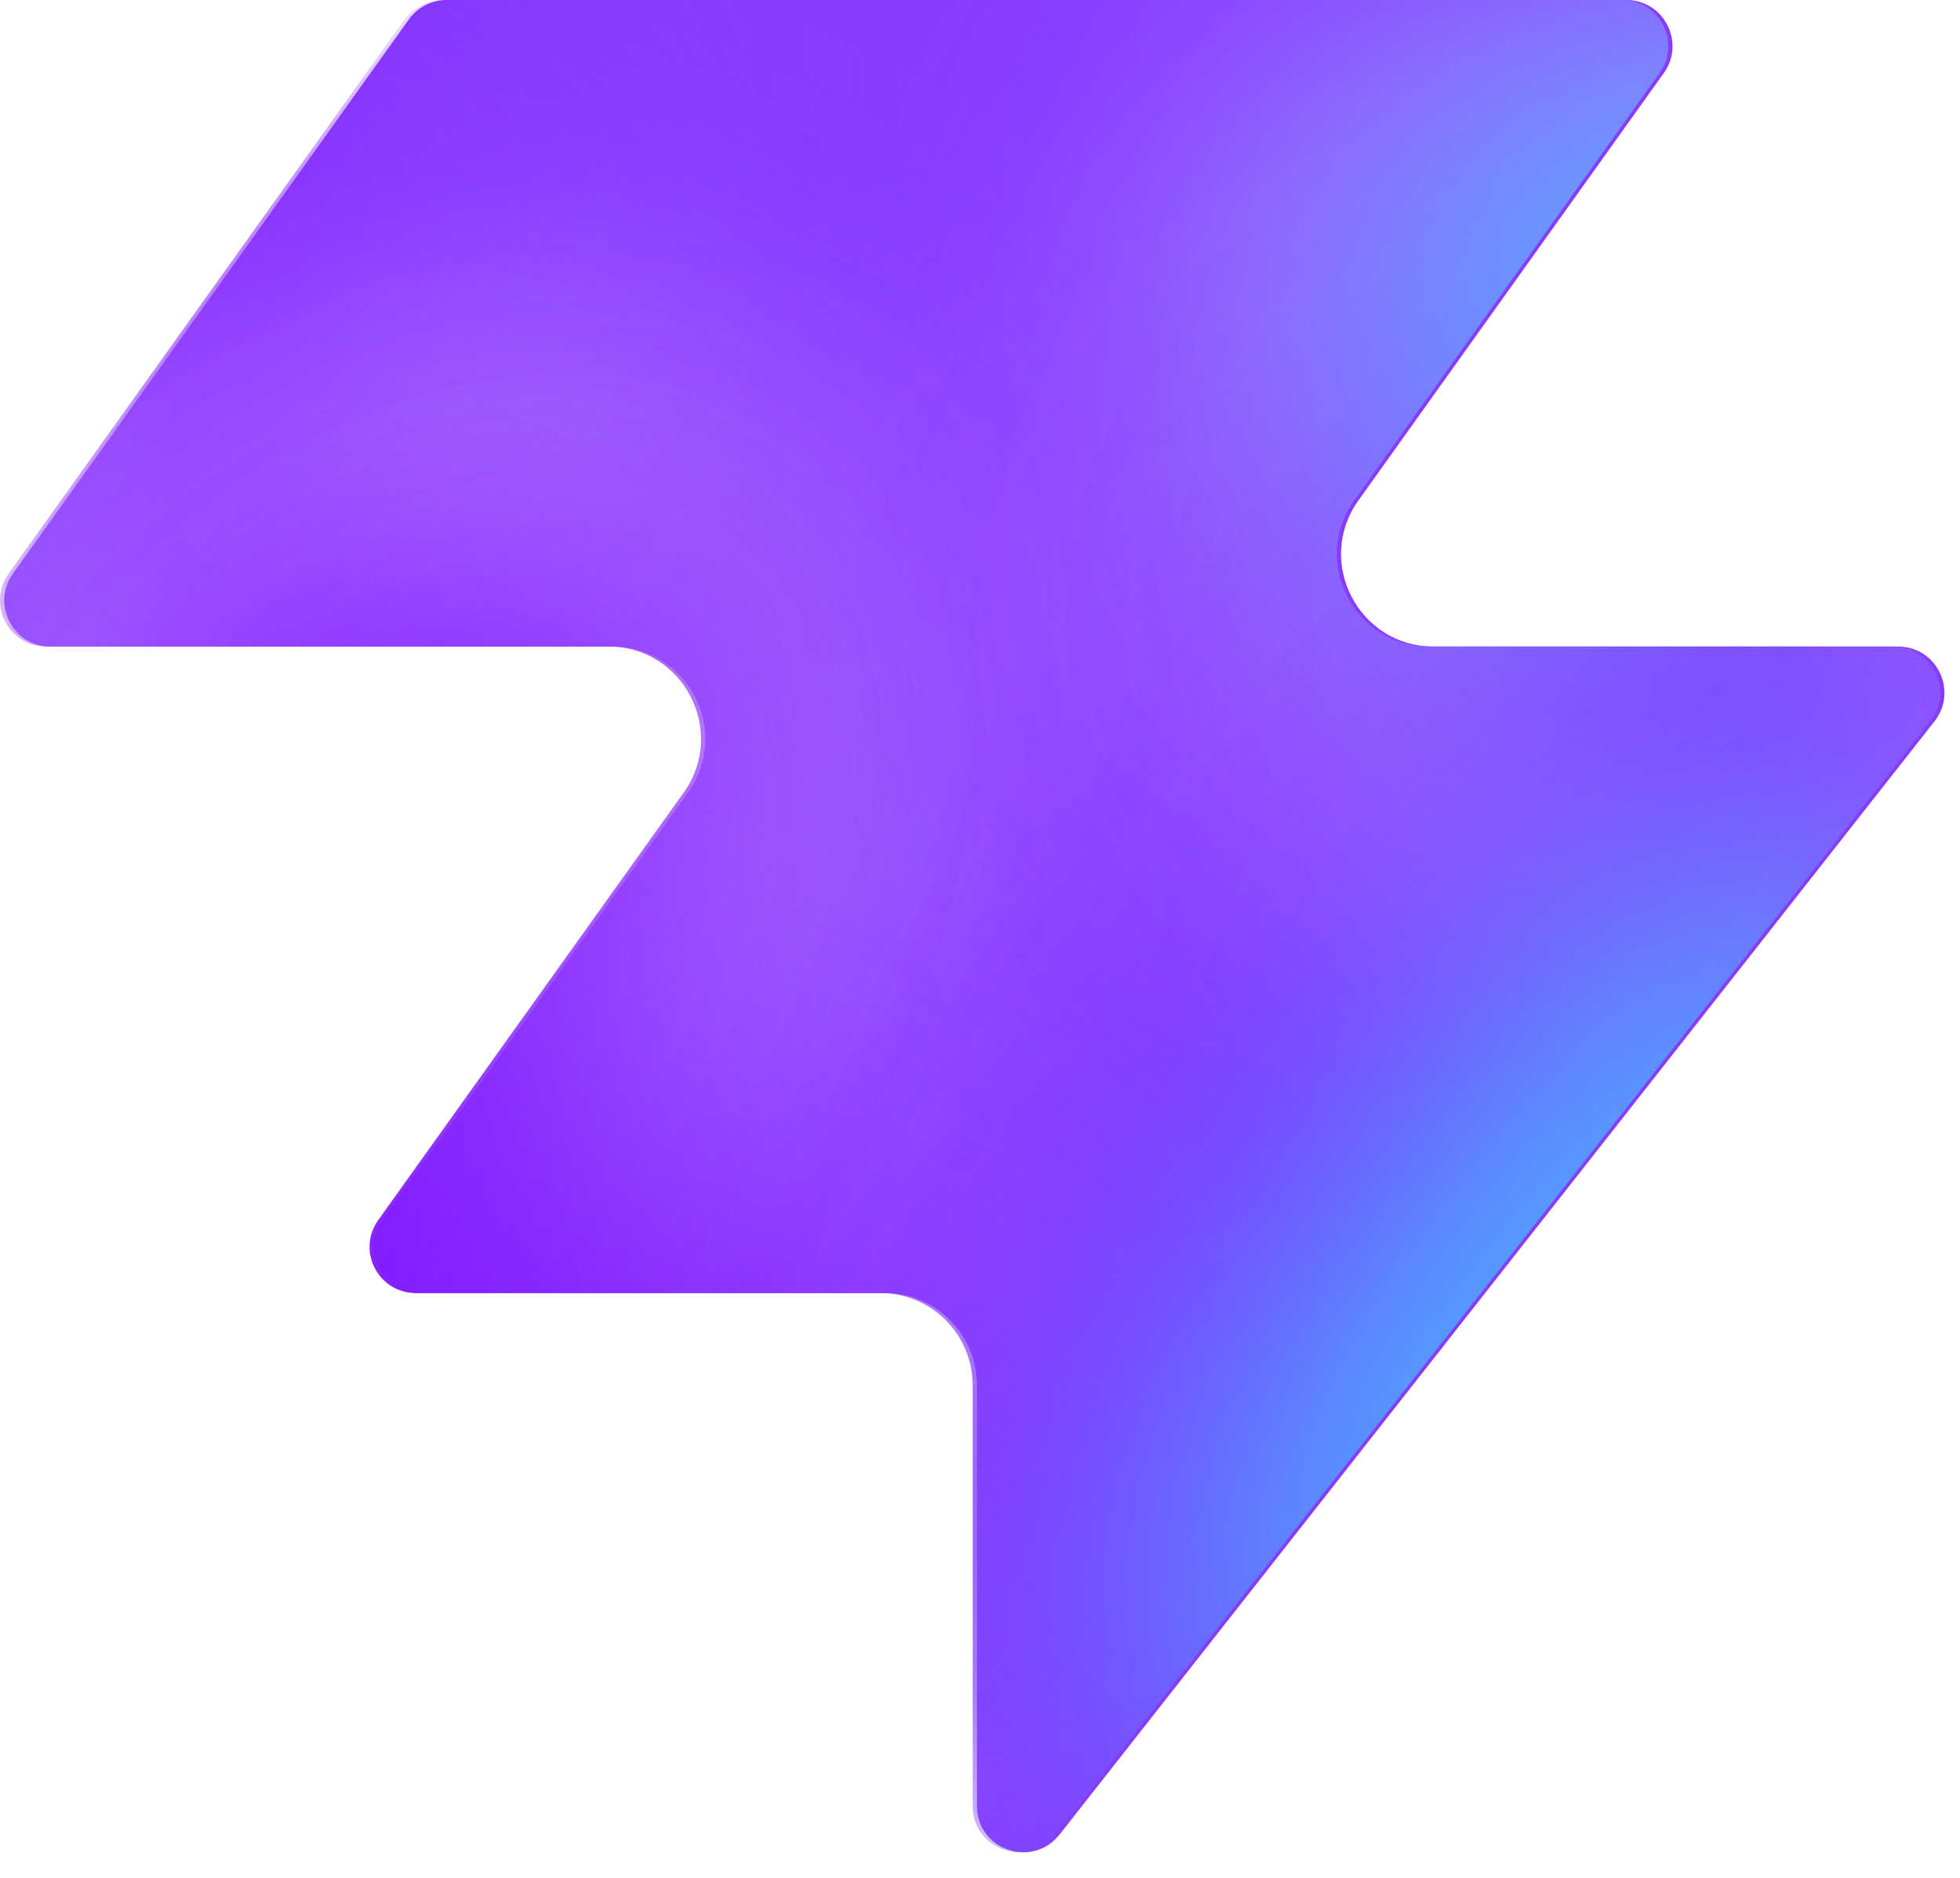
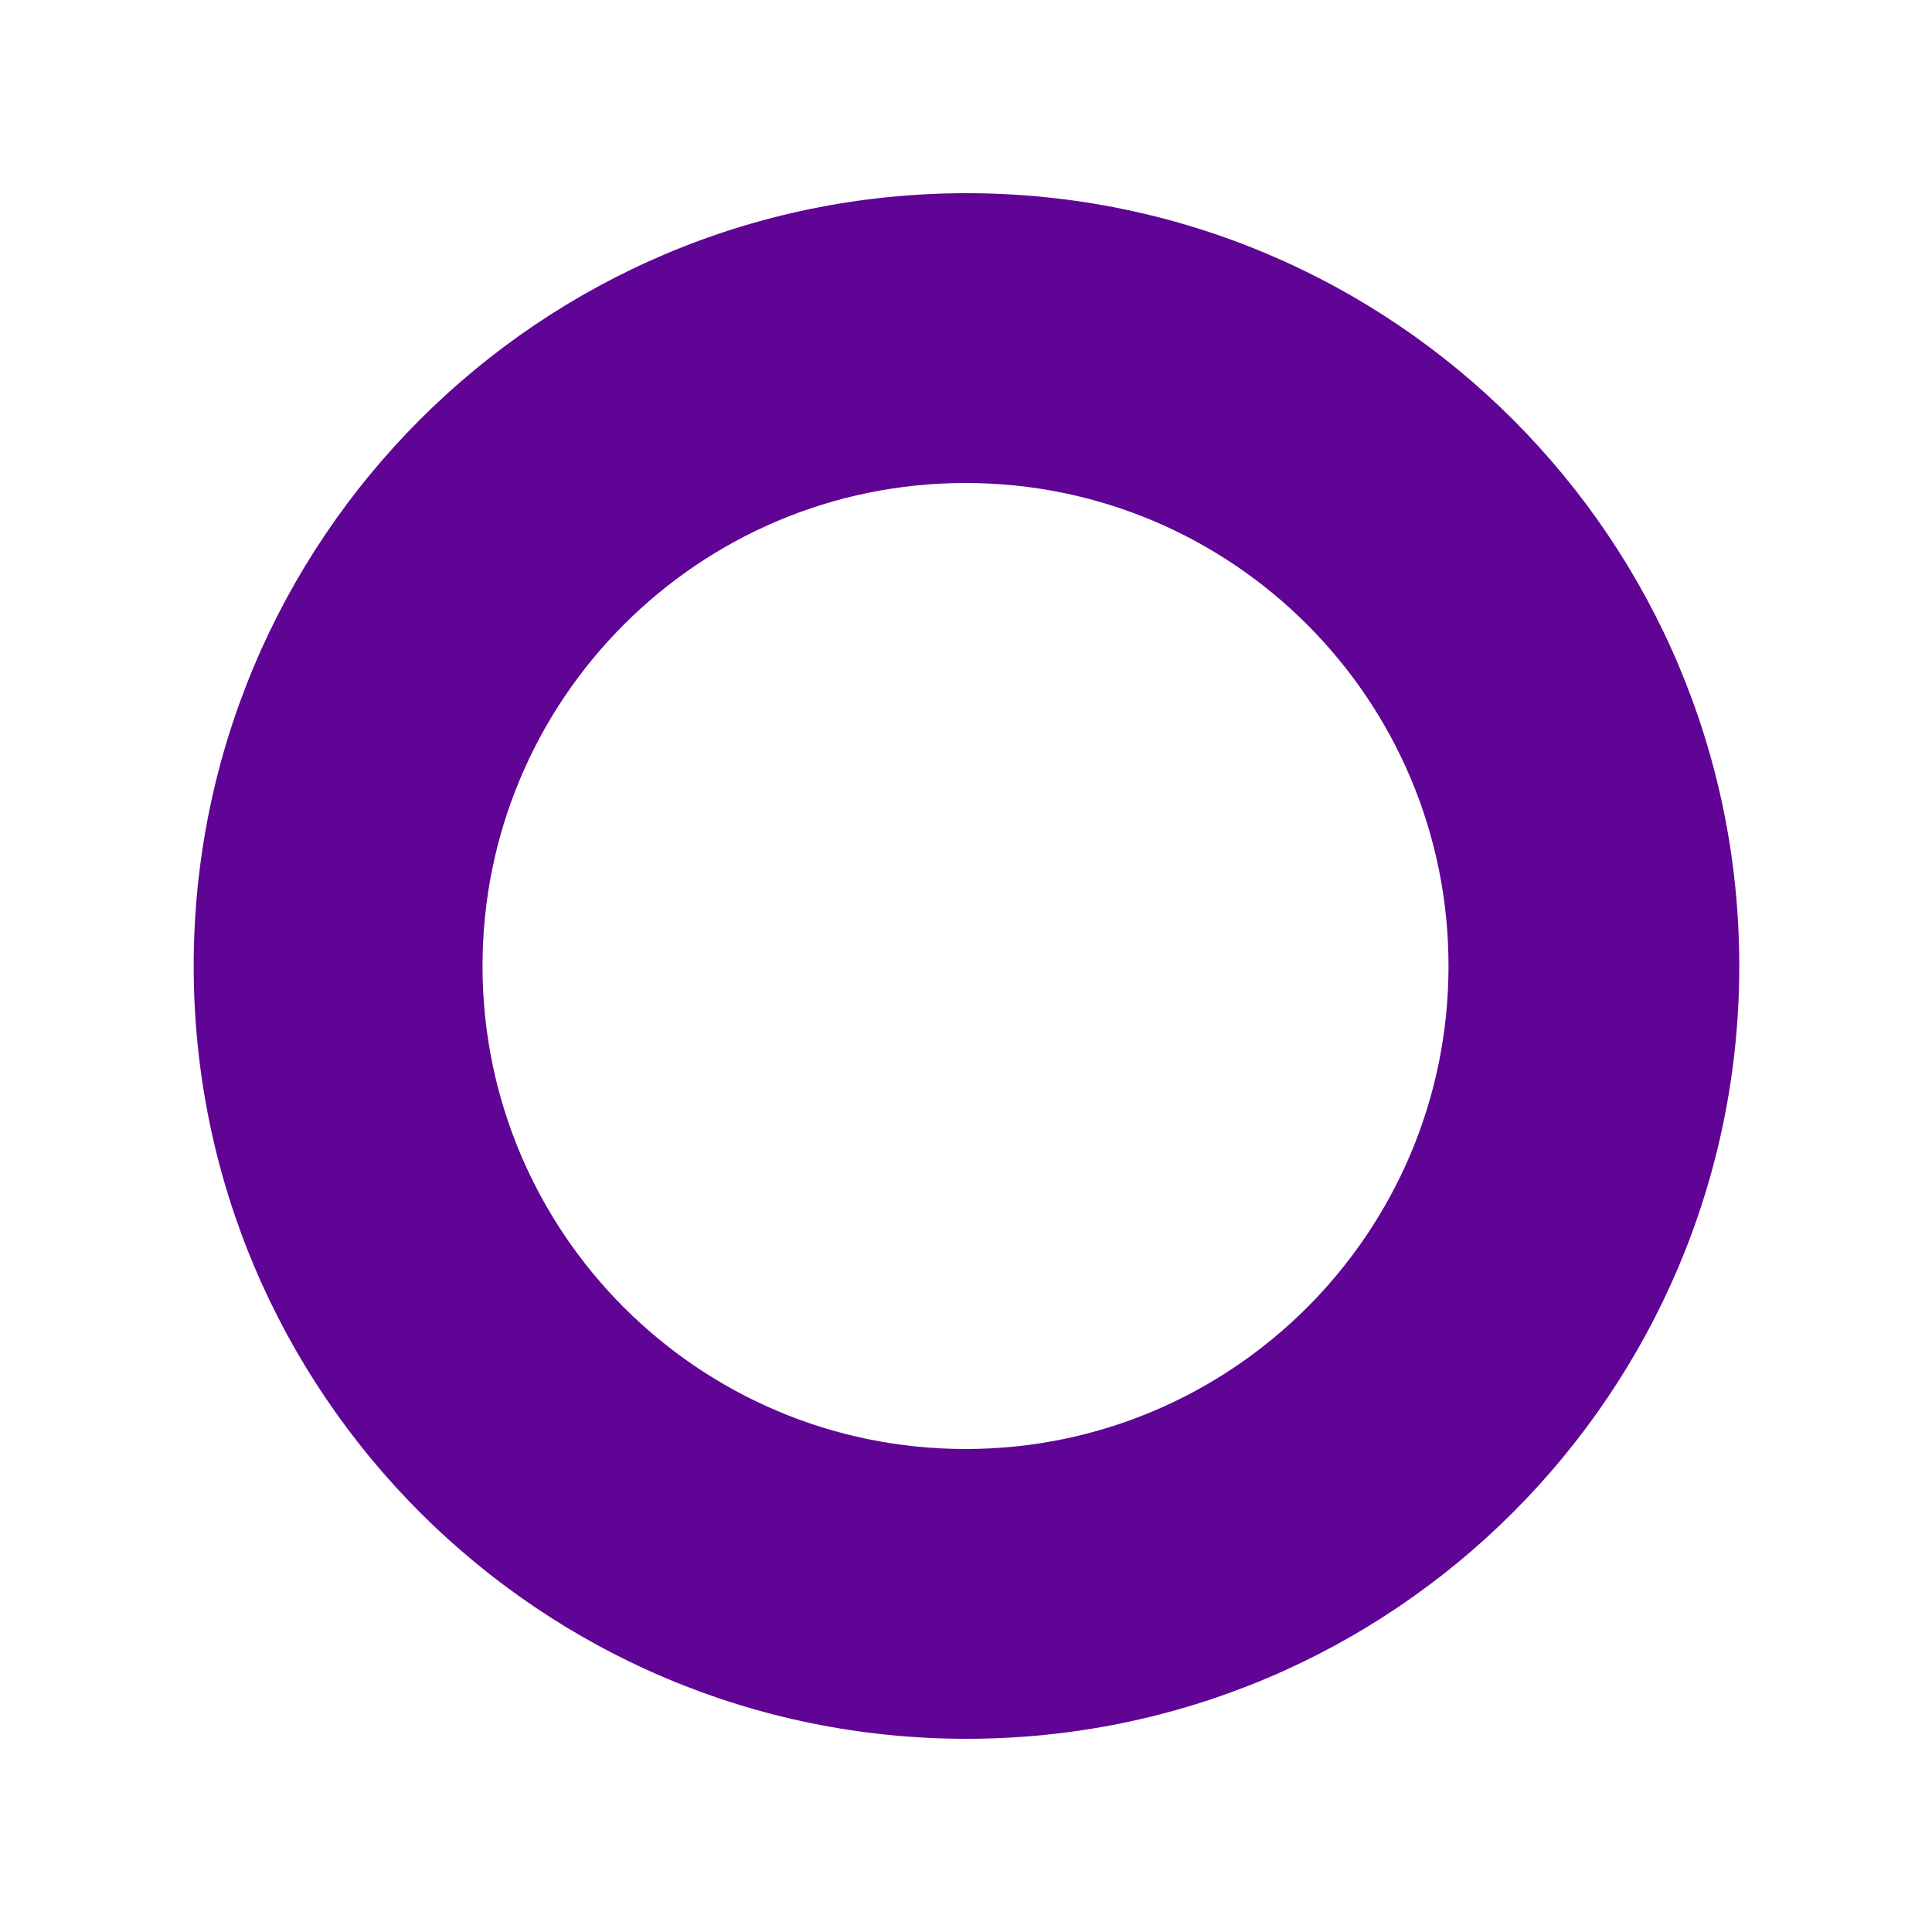
- <svg xmlns="http://www.w3.org/2000/svg" width="48" height="46" fill="none" viewBox="0 0 48 46">
-   <path fill="#863bff" d="M25.946 44.938c-.664.845-2.021.375-2.021-.698V33.937a2.26 2.26 0 0 0-2.262-2.262H10.287c-.92 0-1.456-1.04-.92-1.788l7.48-10.471c1.07-1.497 0-3.578-1.842-3.578H1.237c-.92 0-1.456-1.04-.92-1.788L10.013.474c.214-.297.556-.474.92-.474h28.894c.92 0 1.456 1.04.92 1.788l-7.48 10.471c-1.07 1.498 0 3.579 1.842 3.579h11.377c.943 0 1.473 1.088.89 1.83L25.947 44.94z" style="fill:#863bff;fill:color(display-p3 .525 .23 1);fill-opacity:1" />
-   <mask id="a" width="48" height="46" x="0" y="0" maskUnits="userSpaceOnUse" style="mask-type:alpha">
-     <path fill="#000" d="M25.842 44.938c-.664.844-2.021.375-2.021-.698V33.937a2.26 2.26 0 0 0-2.262-2.262H10.183c-.92 0-1.456-1.04-.92-1.788l7.48-10.471c1.07-1.498 0-3.579-1.842-3.579H1.133c-.92 0-1.456-1.04-.92-1.787L9.91.473c.214-.297.556-.474.92-.474h28.894c.92 0 1.456 1.04.92 1.788l-7.48 10.471c-1.07 1.498 0 3.578 1.842 3.578h11.377c.943 0 1.473 1.088.89 1.832L25.843 44.94z" style="fill:#000;fill-opacity:1" />
-   </mask>
-   <g mask="url(#a)">
-     <g filter="url(#b)">
-       <ellipse cx="5.508" cy="14.704" fill="#ede6ff" rx="5.508" ry="14.704" style="fill:#ede6ff;fill:color(display-p3 .927 .903 1);fill-opacity:1" transform="matrix(.00324 1 1 -.00324 -4.47 31.516)" />
-     </g>
-     <g filter="url(#c)">
-       <ellipse cx="10.399" cy="29.851" fill="#ede6ff" rx="10.399" ry="29.851" style="fill:#ede6ff;fill:color(display-p3 .927 .903 1);fill-opacity:1" transform="matrix(.00324 1 1 -.00324 -39.328 7.883)" />
-     </g>
-     <g filter="url(#d)">
-       <ellipse cx="5.508" cy="30.487" fill="#7e14ff" rx="5.508" ry="30.487" style="fill:#7e14ff;fill:color(display-p3 .492 .077 1);fill-opacity:1" transform="rotate(89.814 -25.913 -14.639)scale(1 -1)" />
-     </g>
-     <g filter="url(#e)">
-       <ellipse cx="5.508" cy="30.599" fill="#7e14ff" rx="5.508" ry="30.599" style="fill:#7e14ff;fill:color(display-p3 .492 .077 1);fill-opacity:1" transform="rotate(89.814 -32.644 -3.334)scale(1 -1)" />
-     </g>
-     <g filter="url(#f)">
-       <ellipse cx="5.508" cy="30.599" fill="#7e14ff" rx="5.508" ry="30.599" style="fill:#7e14ff;fill:color(display-p3 .492 .077 1);fill-opacity:1" transform="matrix(.00324 1 1 -.00324 -34.34 30.47)" />
-     </g>
-     <g filter="url(#g)">
-       <ellipse cx="14.072" cy="22.078" fill="#ede6ff" rx="14.072" ry="22.078" style="fill:#ede6ff;fill:color(display-p3 .927 .903 1);fill-opacity:1" transform="rotate(93.35 24.506 48.493)scale(-1 1)" />
-     </g>
-     <g filter="url(#h)">
-       <ellipse cx="3.47" cy="21.501" fill="#7e14ff" rx="3.47" ry="21.501" style="fill:#7e14ff;fill:color(display-p3 .492 .077 1);fill-opacity:1" transform="rotate(89.009 28.708 47.59)scale(-1 1)" />
-     </g>
-     <g filter="url(#i)">
-       <ellipse cx="3.47" cy="21.501" fill="#7e14ff" rx="3.47" ry="21.501" style="fill:#7e14ff;fill:color(display-p3 .492 .077 1);fill-opacity:1" transform="rotate(89.009 28.708 47.59)scale(-1 1)" />
-     </g>
-     <g filter="url(#j)">
-       <ellipse cx=".387" cy="8.972" fill="#7e14ff" rx="4.407" ry="29.108" style="fill:#7e14ff;fill:color(display-p3 .492 .077 1);fill-opacity:1" transform="rotate(39.51 .387 8.972)" />
-     </g>
-     <g filter="url(#k)">
-       <ellipse cx="47.523" cy="-6.092" fill="#7e14ff" rx="4.407" ry="29.108" style="fill:#7e14ff;fill:color(display-p3 .492 .077 1);fill-opacity:1" transform="rotate(37.892 47.523 -6.092)" />
-     </g>
-     <g filter="url(#l)">
-       <ellipse cx="41.412" cy="6.333" fill="#47bfff" rx="5.971" ry="9.665" style="fill:#47bfff;fill:color(display-p3 .28 .748 1);fill-opacity:1" transform="rotate(37.892 41.412 6.333)" />
-     </g>
-     <g filter="url(#m)">
-       <ellipse cx="-1.879" cy="38.332" fill="#7e14ff" rx="4.407" ry="29.108" style="fill:#7e14ff;fill:color(display-p3 .492 .077 1);fill-opacity:1" transform="rotate(37.892 -1.88 38.332)" />
-     </g>
-     <g filter="url(#n)">
-       <ellipse cx="-1.879" cy="38.332" fill="#7e14ff" rx="4.407" ry="29.108" style="fill:#7e14ff;fill:color(display-p3 .492 .077 1);fill-opacity:1" transform="rotate(37.892 -1.88 38.332)" />
-     </g>
-     <g filter="url(#o)">
-       <ellipse cx="35.651" cy="29.907" fill="#7e14ff" rx="4.407" ry="29.108" style="fill:#7e14ff;fill:color(display-p3 .492 .077 1);fill-opacity:1" transform="rotate(37.892 35.651 29.907)" />
-     </g>
-     <g filter="url(#p)">
-       <ellipse cx="38.418" cy="32.4" fill="#47bfff" rx="5.971" ry="15.297" style="fill:#47bfff;fill:color(display-p3 .28 .748 1);fill-opacity:1" transform="rotate(37.892 38.418 32.4)" />
-     </g>
-   </g>
-   <defs>
-     <filter id="b" width="60.045" height="41.654" x="-19.77" y="16.149" color-interpolation-filters="sRGB" filterUnits="userSpaceOnUse">
-       <feFlood flood-opacity="0" result="BackgroundImageFix" />
-       <feBlend in="SourceGraphic" in2="BackgroundImageFix" result="shape" />
-       <feGaussianBlur result="effect1_foregroundBlur_2002_17158" stdDeviation="7.659" />
-     </filter>
-     <filter id="c" width="90.34" height="51.437" x="-54.613" y="-7.533" color-interpolation-filters="sRGB" filterUnits="userSpaceOnUse">
-       <feFlood flood-opacity="0" result="BackgroundImageFix" />
-       <feBlend in="SourceGraphic" in2="BackgroundImageFix" result="shape" />
-       <feGaussianBlur result="effect1_foregroundBlur_2002_17158" stdDeviation="7.659" />
-     </filter>
-     <filter id="d" width="79.355" height="29.4" x="-49.64" y="2.03" color-interpolation-filters="sRGB" filterUnits="userSpaceOnUse">
-       <feFlood flood-opacity="0" result="BackgroundImageFix" />
-       <feBlend in="SourceGraphic" in2="BackgroundImageFix" result="shape" />
-       <feGaussianBlur result="effect1_foregroundBlur_2002_17158" stdDeviation="4.596" />
-     </filter>
-     <filter id="e" width="79.579" height="29.4" x="-45.045" y="20.029" color-interpolation-filters="sRGB" filterUnits="userSpaceOnUse">
-       <feFlood flood-opacity="0" result="BackgroundImageFix" />
-       <feBlend in="SourceGraphic" in2="BackgroundImageFix" result="shape" />
-       <feGaussianBlur result="effect1_foregroundBlur_2002_17158" stdDeviation="4.596" />
-     </filter>
-     <filter id="f" width="79.579" height="29.4" x="-43.513" y="21.178" color-interpolation-filters="sRGB" filterUnits="userSpaceOnUse">
-       <feFlood flood-opacity="0" result="BackgroundImageFix" />
-       <feBlend in="SourceGraphic" in2="BackgroundImageFix" result="shape" />
-       <feGaussianBlur result="effect1_foregroundBlur_2002_17158" stdDeviation="4.596" />
-     </filter>
-     <filter id="g" width="74.749" height="58.852" x="15.756" y="-17.901" color-interpolation-filters="sRGB" filterUnits="userSpaceOnUse">
-       <feFlood flood-opacity="0" result="BackgroundImageFix" />
-       <feBlend in="SourceGraphic" in2="BackgroundImageFix" result="shape" />
-       <feGaussianBlur result="effect1_foregroundBlur_2002_17158" stdDeviation="7.659" />
-     </filter>
-     <filter id="h" width="61.377" height="25.362" x="23.548" y="2.284" color-interpolation-filters="sRGB" filterUnits="userSpaceOnUse">
-       <feFlood flood-opacity="0" result="BackgroundImageFix" />
-       <feBlend in="SourceGraphic" in2="BackgroundImageFix" result="shape" />
-       <feGaussianBlur result="effect1_foregroundBlur_2002_17158" stdDeviation="4.596" />
-     </filter>
-     <filter id="i" width="61.377" height="25.362" x="23.548" y="2.284" color-interpolation-filters="sRGB" filterUnits="userSpaceOnUse">
-       <feFlood flood-opacity="0" result="BackgroundImageFix" />
-       <feBlend in="SourceGraphic" in2="BackgroundImageFix" result="shape" />
-       <feGaussianBlur result="effect1_foregroundBlur_2002_17158" stdDeviation="4.596" />
-     </filter>
-     <filter id="j" width="56.045" height="63.649" x="-27.636" y="-22.853" color-interpolation-filters="sRGB" filterUnits="userSpaceOnUse">
-       <feFlood flood-opacity="0" result="BackgroundImageFix" />
-       <feBlend in="SourceGraphic" in2="BackgroundImageFix" result="shape" />
-       <feGaussianBlur result="effect1_foregroundBlur_2002_17158" stdDeviation="4.596" />
-     </filter>
-     <filter id="k" width="54.814" height="64.646" x="20.116" y="-38.415" color-interpolation-filters="sRGB" filterUnits="userSpaceOnUse">
-       <feFlood flood-opacity="0" result="BackgroundImageFix" />
-       <feBlend in="SourceGraphic" in2="BackgroundImageFix" result="shape" />
-       <feGaussianBlur result="effect1_foregroundBlur_2002_17158" stdDeviation="4.596" />
-     </filter>
-     <filter id="l" width="33.541" height="35.313" x="24.641" y="-11.323" color-interpolation-filters="sRGB" filterUnits="userSpaceOnUse">
-       <feFlood flood-opacity="0" result="BackgroundImageFix" />
-       <feBlend in="SourceGraphic" in2="BackgroundImageFix" result="shape" />
-       <feGaussianBlur result="effect1_foregroundBlur_2002_17158" stdDeviation="4.596" />
-     </filter>
-     <filter id="m" width="54.814" height="64.646" x="-29.286" y="6.009" color-interpolation-filters="sRGB" filterUnits="userSpaceOnUse">
-       <feFlood flood-opacity="0" result="BackgroundImageFix" />
-       <feBlend in="SourceGraphic" in2="BackgroundImageFix" result="shape" />
-       <feGaussianBlur result="effect1_foregroundBlur_2002_17158" stdDeviation="4.596" />
-     </filter>
-     <filter id="n" width="54.814" height="64.646" x="-29.286" y="6.009" color-interpolation-filters="sRGB" filterUnits="userSpaceOnUse">
-       <feFlood flood-opacity="0" result="BackgroundImageFix" />
-       <feBlend in="SourceGraphic" in2="BackgroundImageFix" result="shape" />
-       <feGaussianBlur result="effect1_foregroundBlur_2002_17158" stdDeviation="4.596" />
-     </filter>
-     <filter id="o" width="54.814" height="64.646" x="8.244" y="-2.416" color-interpolation-filters="sRGB" filterUnits="userSpaceOnUse">
-       <feFlood flood-opacity="0" result="BackgroundImageFix" />
-       <feBlend in="SourceGraphic" in2="BackgroundImageFix" result="shape" />
-       <feGaussianBlur result="effect1_foregroundBlur_2002_17158" stdDeviation="4.596" />
-     </filter>
-     <filter id="p" width="39.409" height="43.623" x="18.713" y="10.588" color-interpolation-filters="sRGB" filterUnits="userSpaceOnUse">
-       <feFlood flood-opacity="0" result="BackgroundImageFix" />
-       <feBlend in="SourceGraphic" in2="BackgroundImageFix" result="shape" />
-       <feGaussianBlur result="effect1_foregroundBlur_2002_17158" stdDeviation="4.596" />
-     </filter>
-   </defs>
+ <svg xmlns="http://www.w3.org/2000/svg" viewBox="0 0 200 200" width="20" height="20">
+   <path fillRule="evenodd" fill="#600495" d="M100,20 a80,80 0 1,0 0.1,0 Z M100,50 a50,50 0 1,1 -0.1,0 Z" />
</svg>
